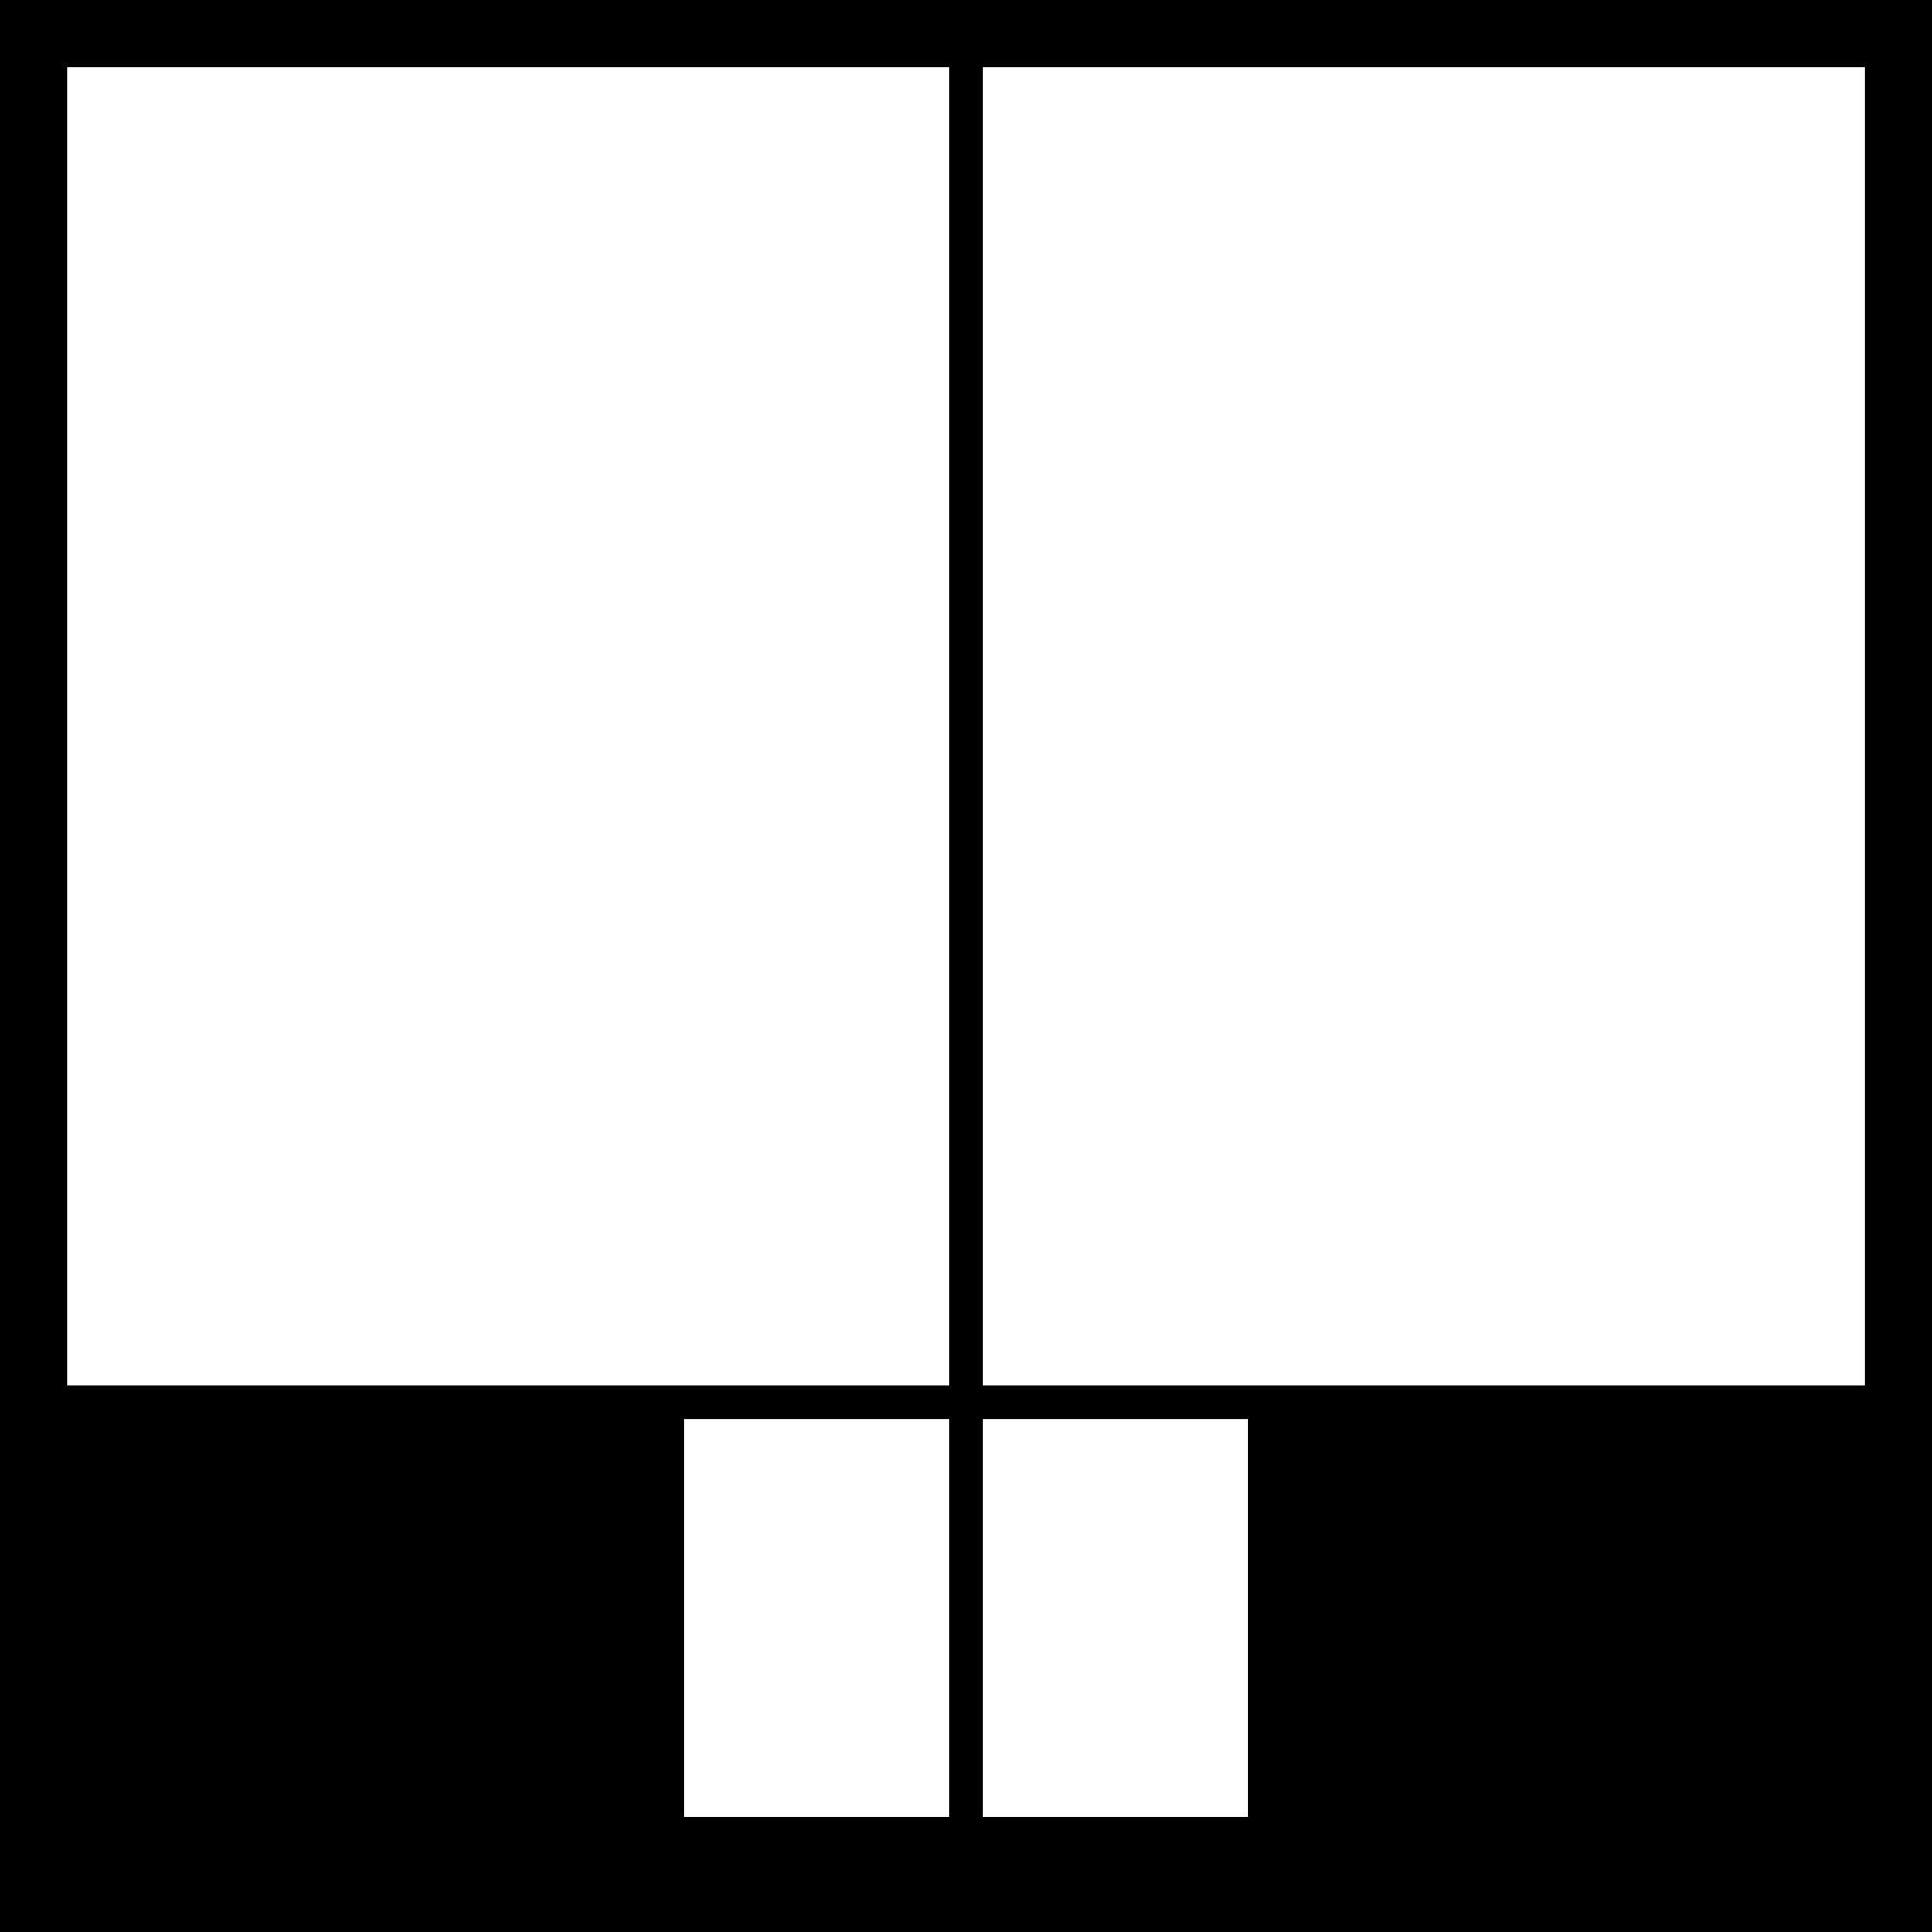
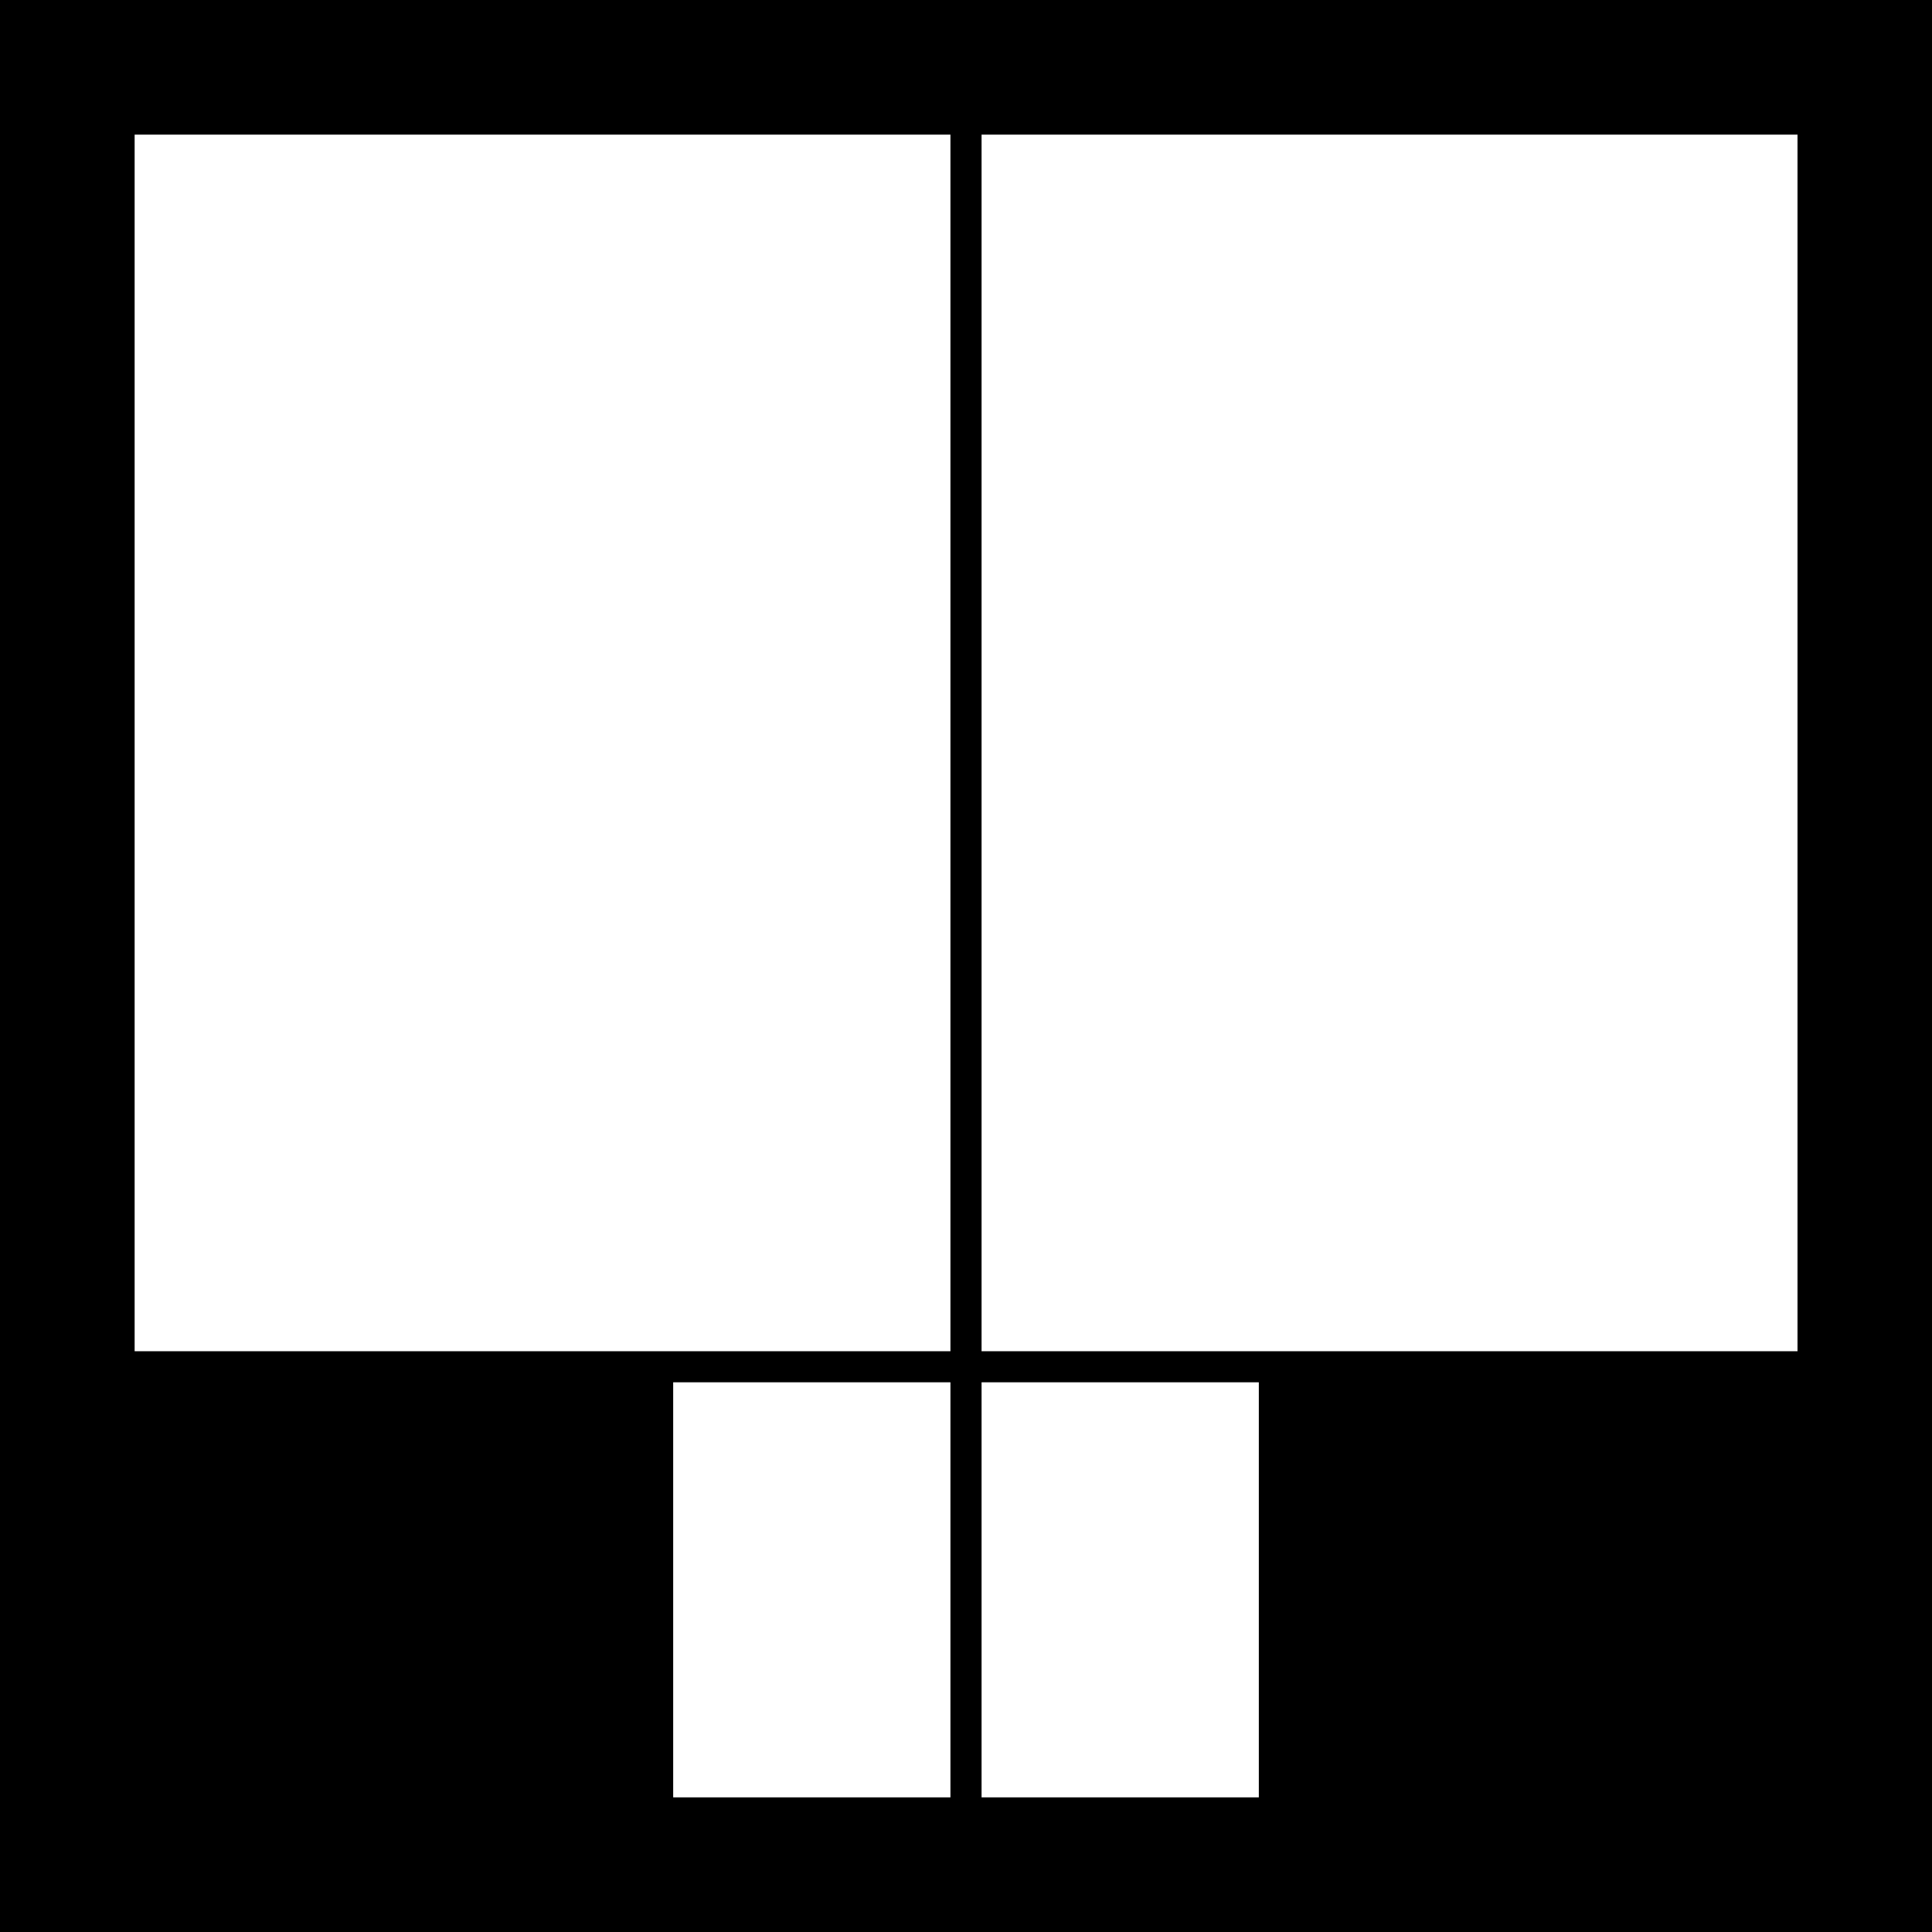
<svg xmlns="http://www.w3.org/2000/svg" width="287mm" height="287mm" viewBox="0 0 287 287" version="1.1" id="svg1" xml:space="preserve">
  <defs id="defs1" />
  <g id="layer1">
    <g id="g16">
      <rect style="fill:#000000;stroke-width:0.265;stroke-miterlimit:0;paint-order:stroke fill markers" id="rect12" width="287" height="287" x="0" y="0" />
    </g>
-     <g id="g17">
-       <rect style="fill:#ffffff;stroke-width:0.401;stroke-miterlimit:0;paint-order:stroke fill markers" id="rect8" width="131" height="195.803" x="10" y="9.995" />
-       <rect style="fill:#ffffff;stroke-width:0.121;stroke-miterlimit:0;paint-order:stroke fill markers" id="rect11" width="39.386" height="59.095" x="101.614" y="210.797" />
-       <rect style="fill:#ffffff;stroke-width:0.121;stroke-miterlimit:0;paint-order:stroke fill markers" id="rect2" width="39.386" height="59.095" x="146" y="210.797" />
-       <rect style="fill:#ffffff;stroke-width:0.401;stroke-miterlimit:0;paint-order:stroke fill markers" id="rect3" width="131.02" height="195.803" x="146" y="9.995" />
-     </g>
+     <rect style="fill:#ffffff;stroke-width:0.371;stroke-miterlimit:0;paint-order:stroke fill markers" id="rect8" width="121.188" height="180.727" x="20" y="20" />
+     <rect style="fill:#ffffff;stroke-width:0.126;stroke-miterlimit:0;paint-order:stroke fill markers" id="rect11" width="41.186" height="61.657" x="100.002" y="205.342" />
+     <rect style="fill:#ffffff;stroke-width:0.126;stroke-miterlimit:0;paint-order:stroke fill markers" id="rect2" width="41.186" height="61.657" x="145.813" y="205.342" />
+     <rect style="fill:#ffffff;stroke-width:0.371;stroke-miterlimit:0;paint-order:stroke fill markers" id="rect3" width="121.207" height="180.727" x="145.813" y="20" />
  </g>
</svg>
